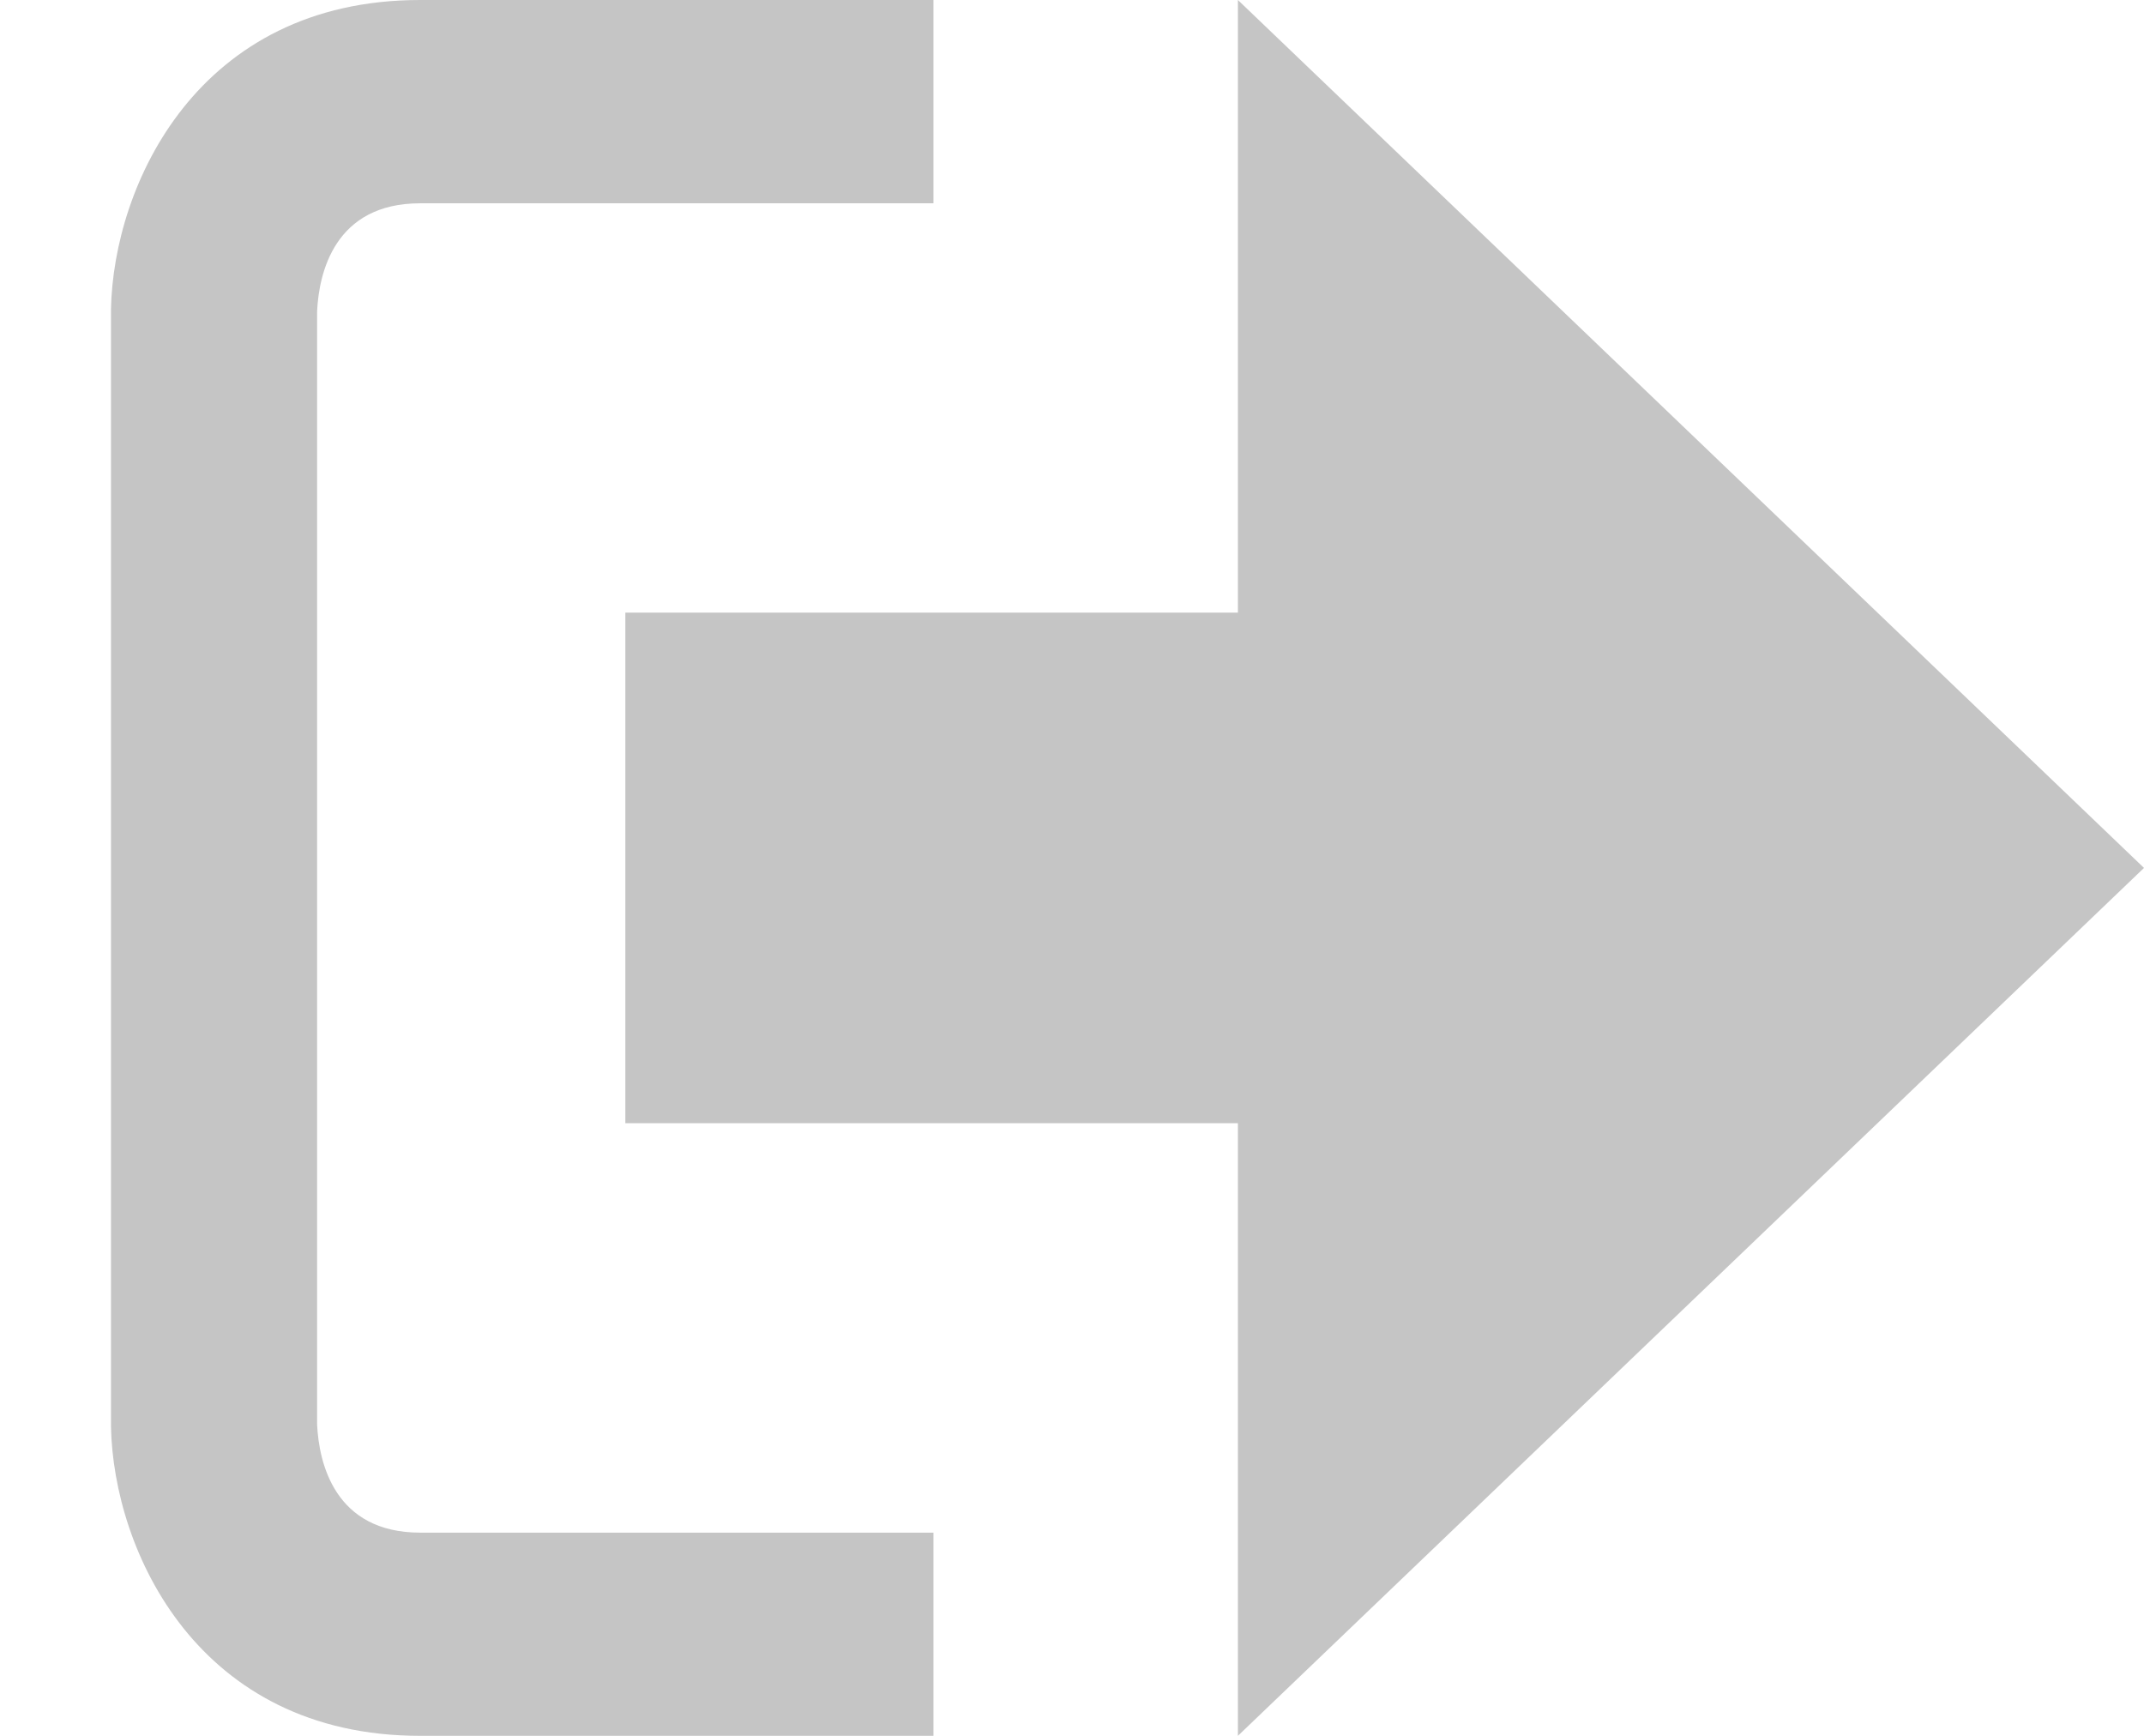
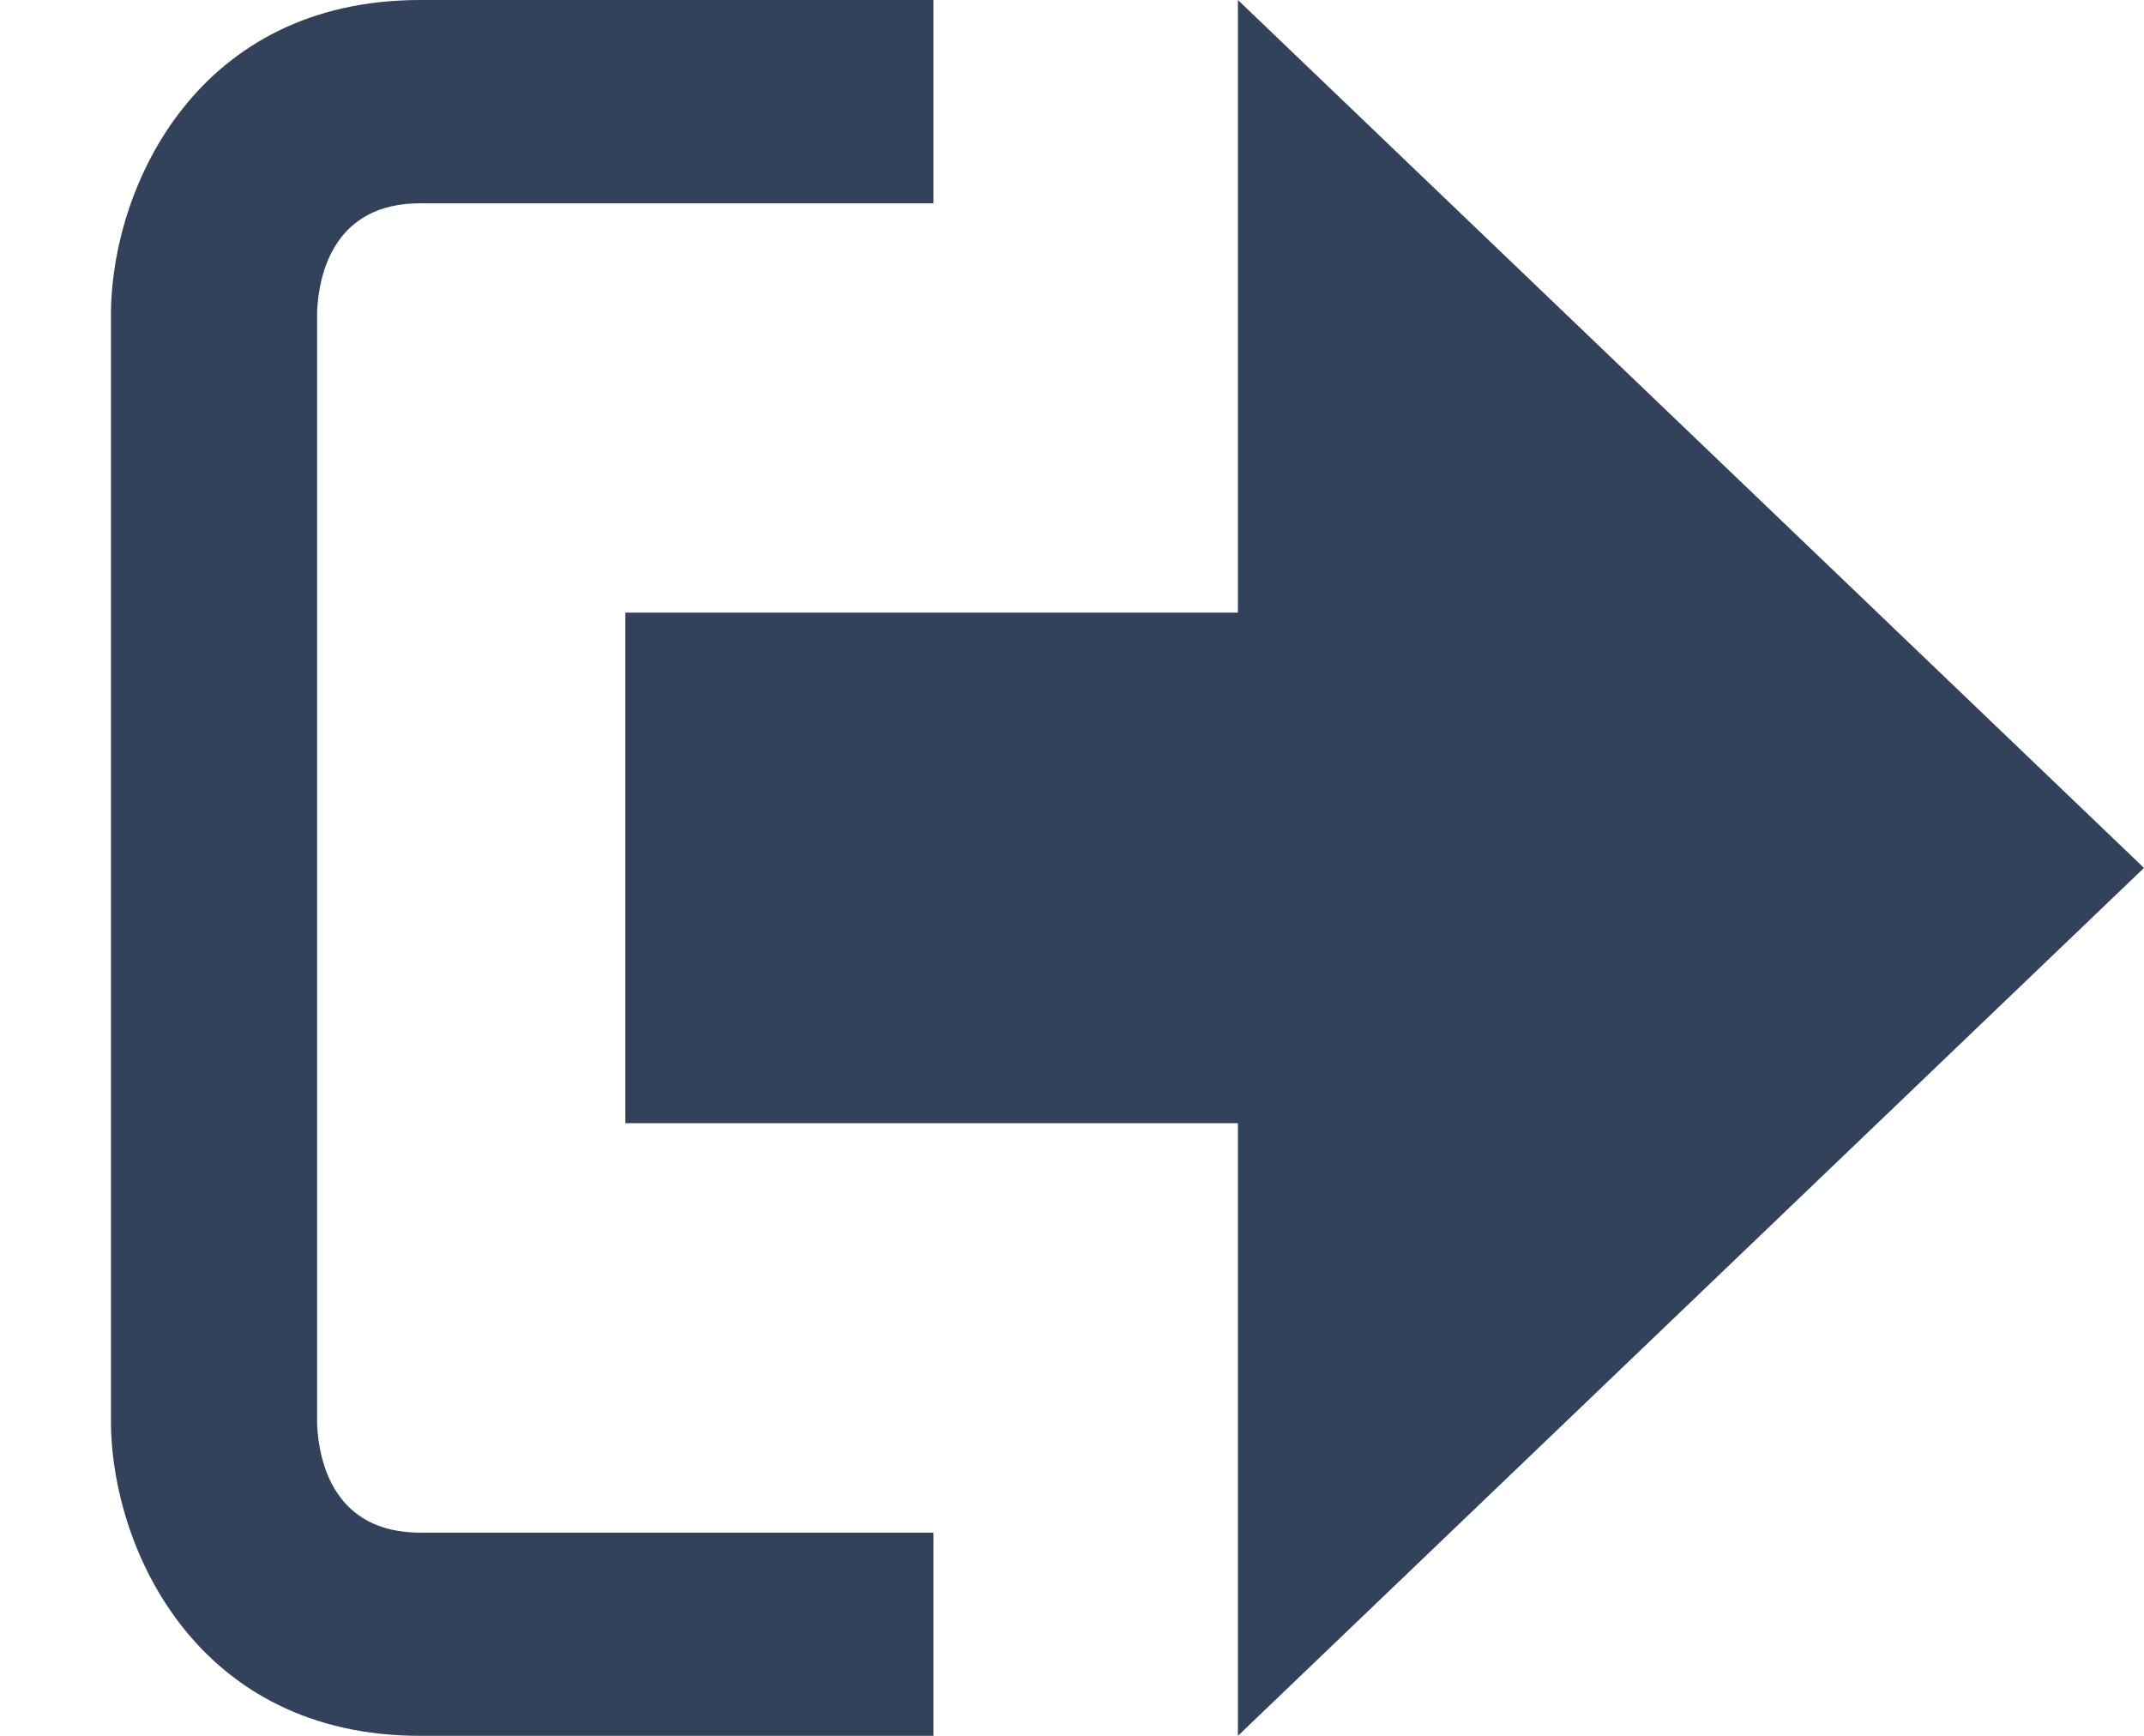
<svg xmlns="http://www.w3.org/2000/svg" width="21" height="17" viewBox="0 0 21 17">
  <g fill="#c5c5c5">
-     <path fill="#c5c5c5" d="M21 8.5L12.125 0v6h-6v5h6v6z" />
-     <path fill="#c5c5c5" d="M3.106 13.952V3.048c.018-.376.171-1.057 1.01-1.057h5.027V0H4.116C1.938 0 1.112 1.81 1.087 3.027v10.946C1.112 15.189 1.938 17 4.116 17h5.027v-1.99H4.116c-.839 0-.992-.683-1.01-1.058z" />
+     <path fill="#32425B" d="M21 8.5L12.125 0v6h-6v5h6v6z" />
+     <path fill="#32425B" d="M3.106 13.952V3.048c.018-.376.171-1.057 1.01-1.057h5.027V0H4.116C1.938 0 1.112 1.81 1.087 3.027v10.946C1.112 15.189 1.938 17 4.116 17h5.027v-1.99H4.116c-.839 0-.992-.683-1.01-1.058z" />
  </g>
</svg>
